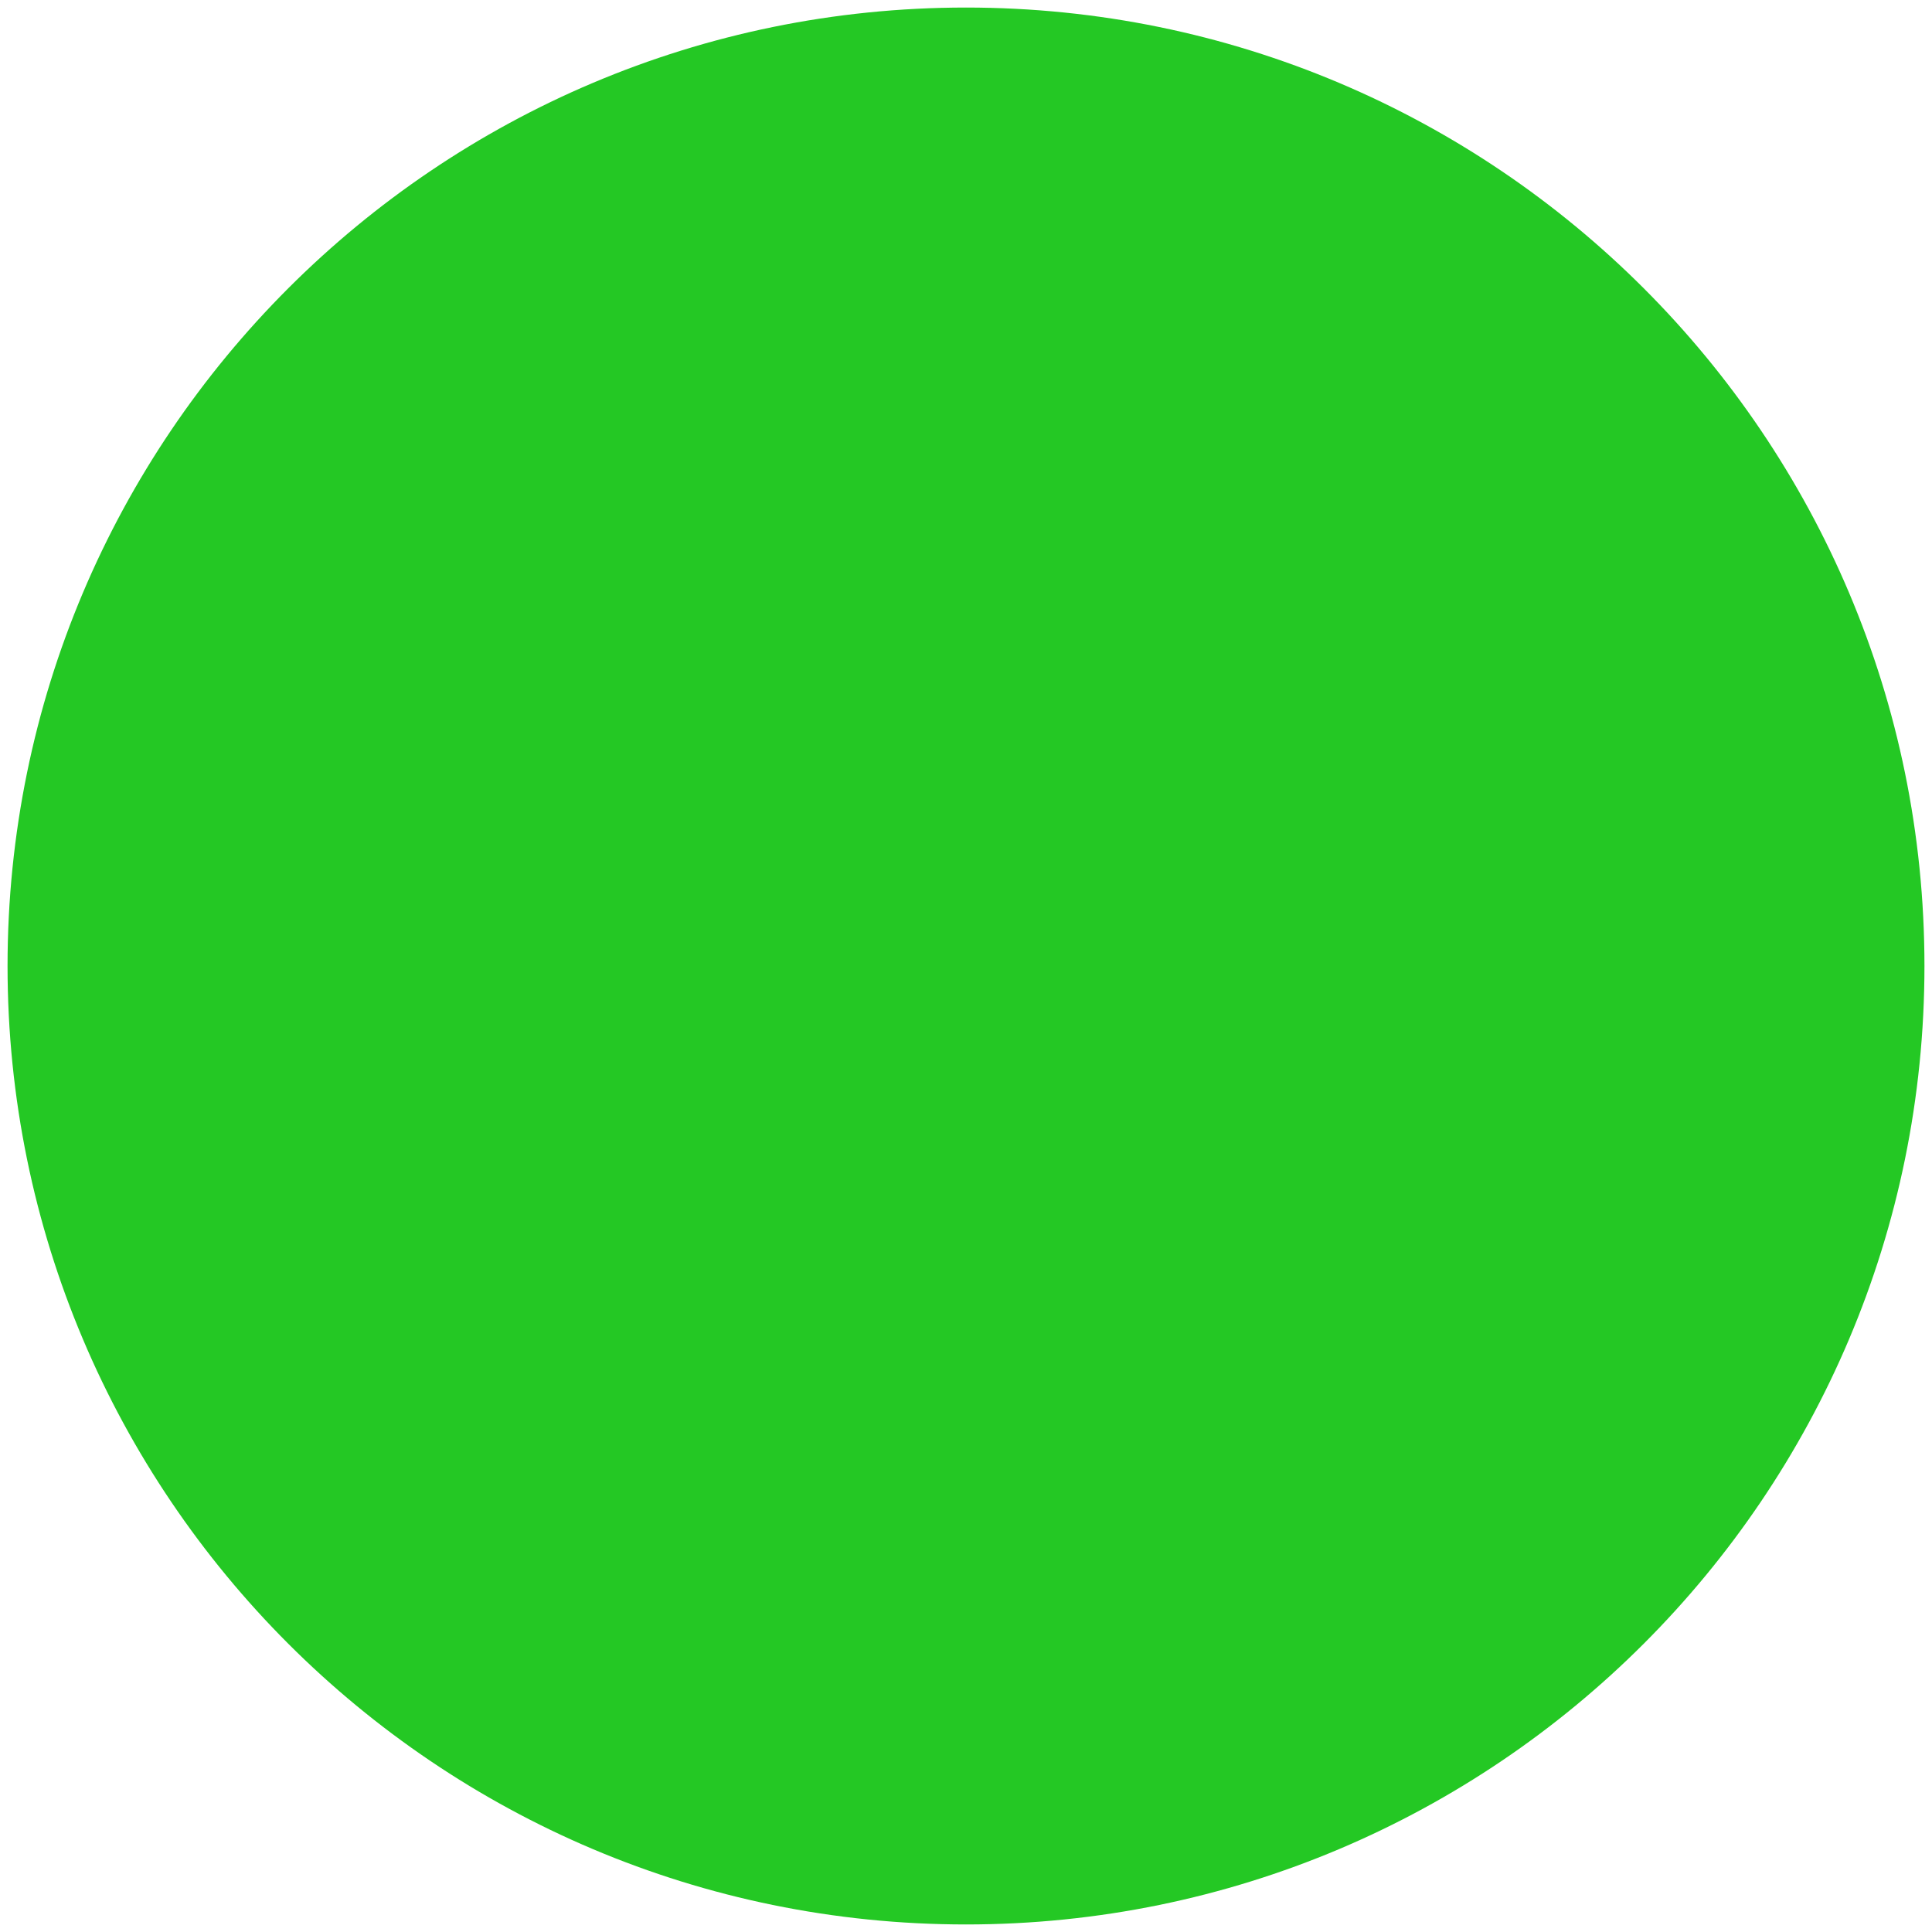
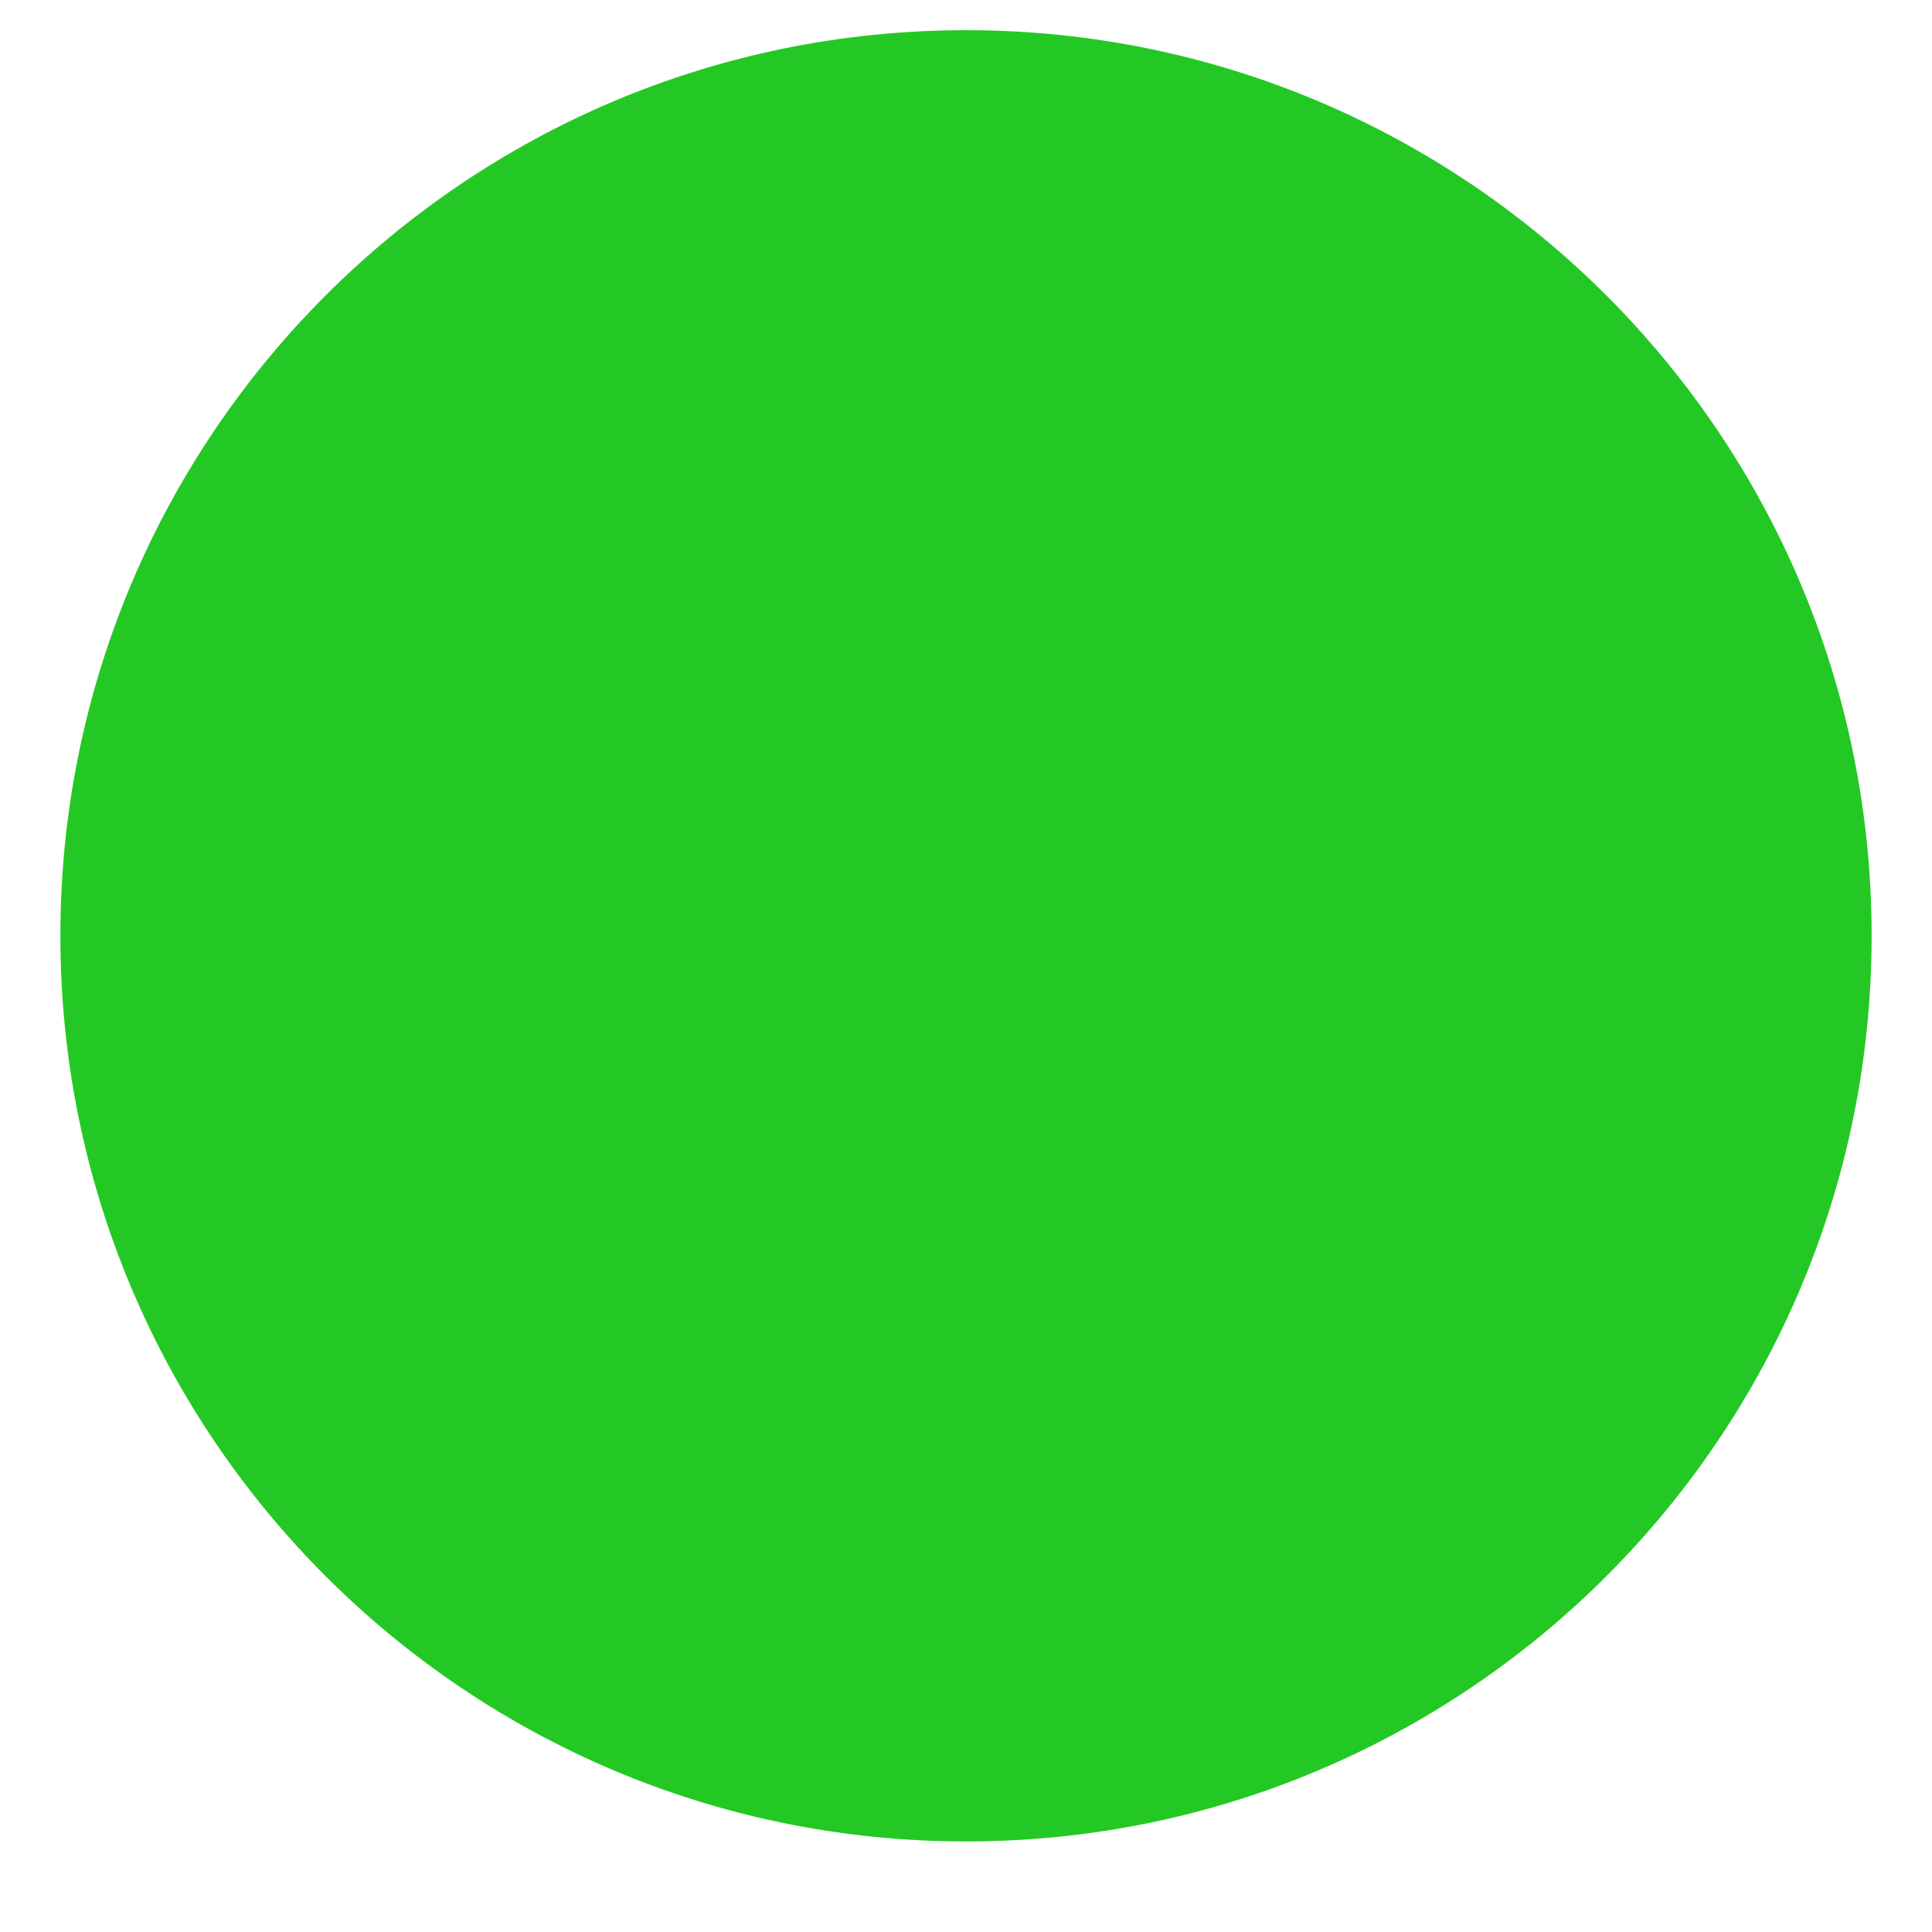
<svg xmlns="http://www.w3.org/2000/svg" width="256px" height="256px" viewBox="0 0  256 256" preserveAspectRatio="xMidYMid meet">
  <rect id="svgEditorBackground" x="0" y="0" width="256" height="256" style="fill: none; stroke: none;" />
-   <circle id="e1_circle" cx="128" cy="128" style="fill:#24C824;stroke:none;stroke-width:1px;" r="127" />
+   <circle id="e1_circle" cx="128" cy="124" style="fill:#24C824;stroke:none;stroke-width:1px;" r="120" />
</svg>
